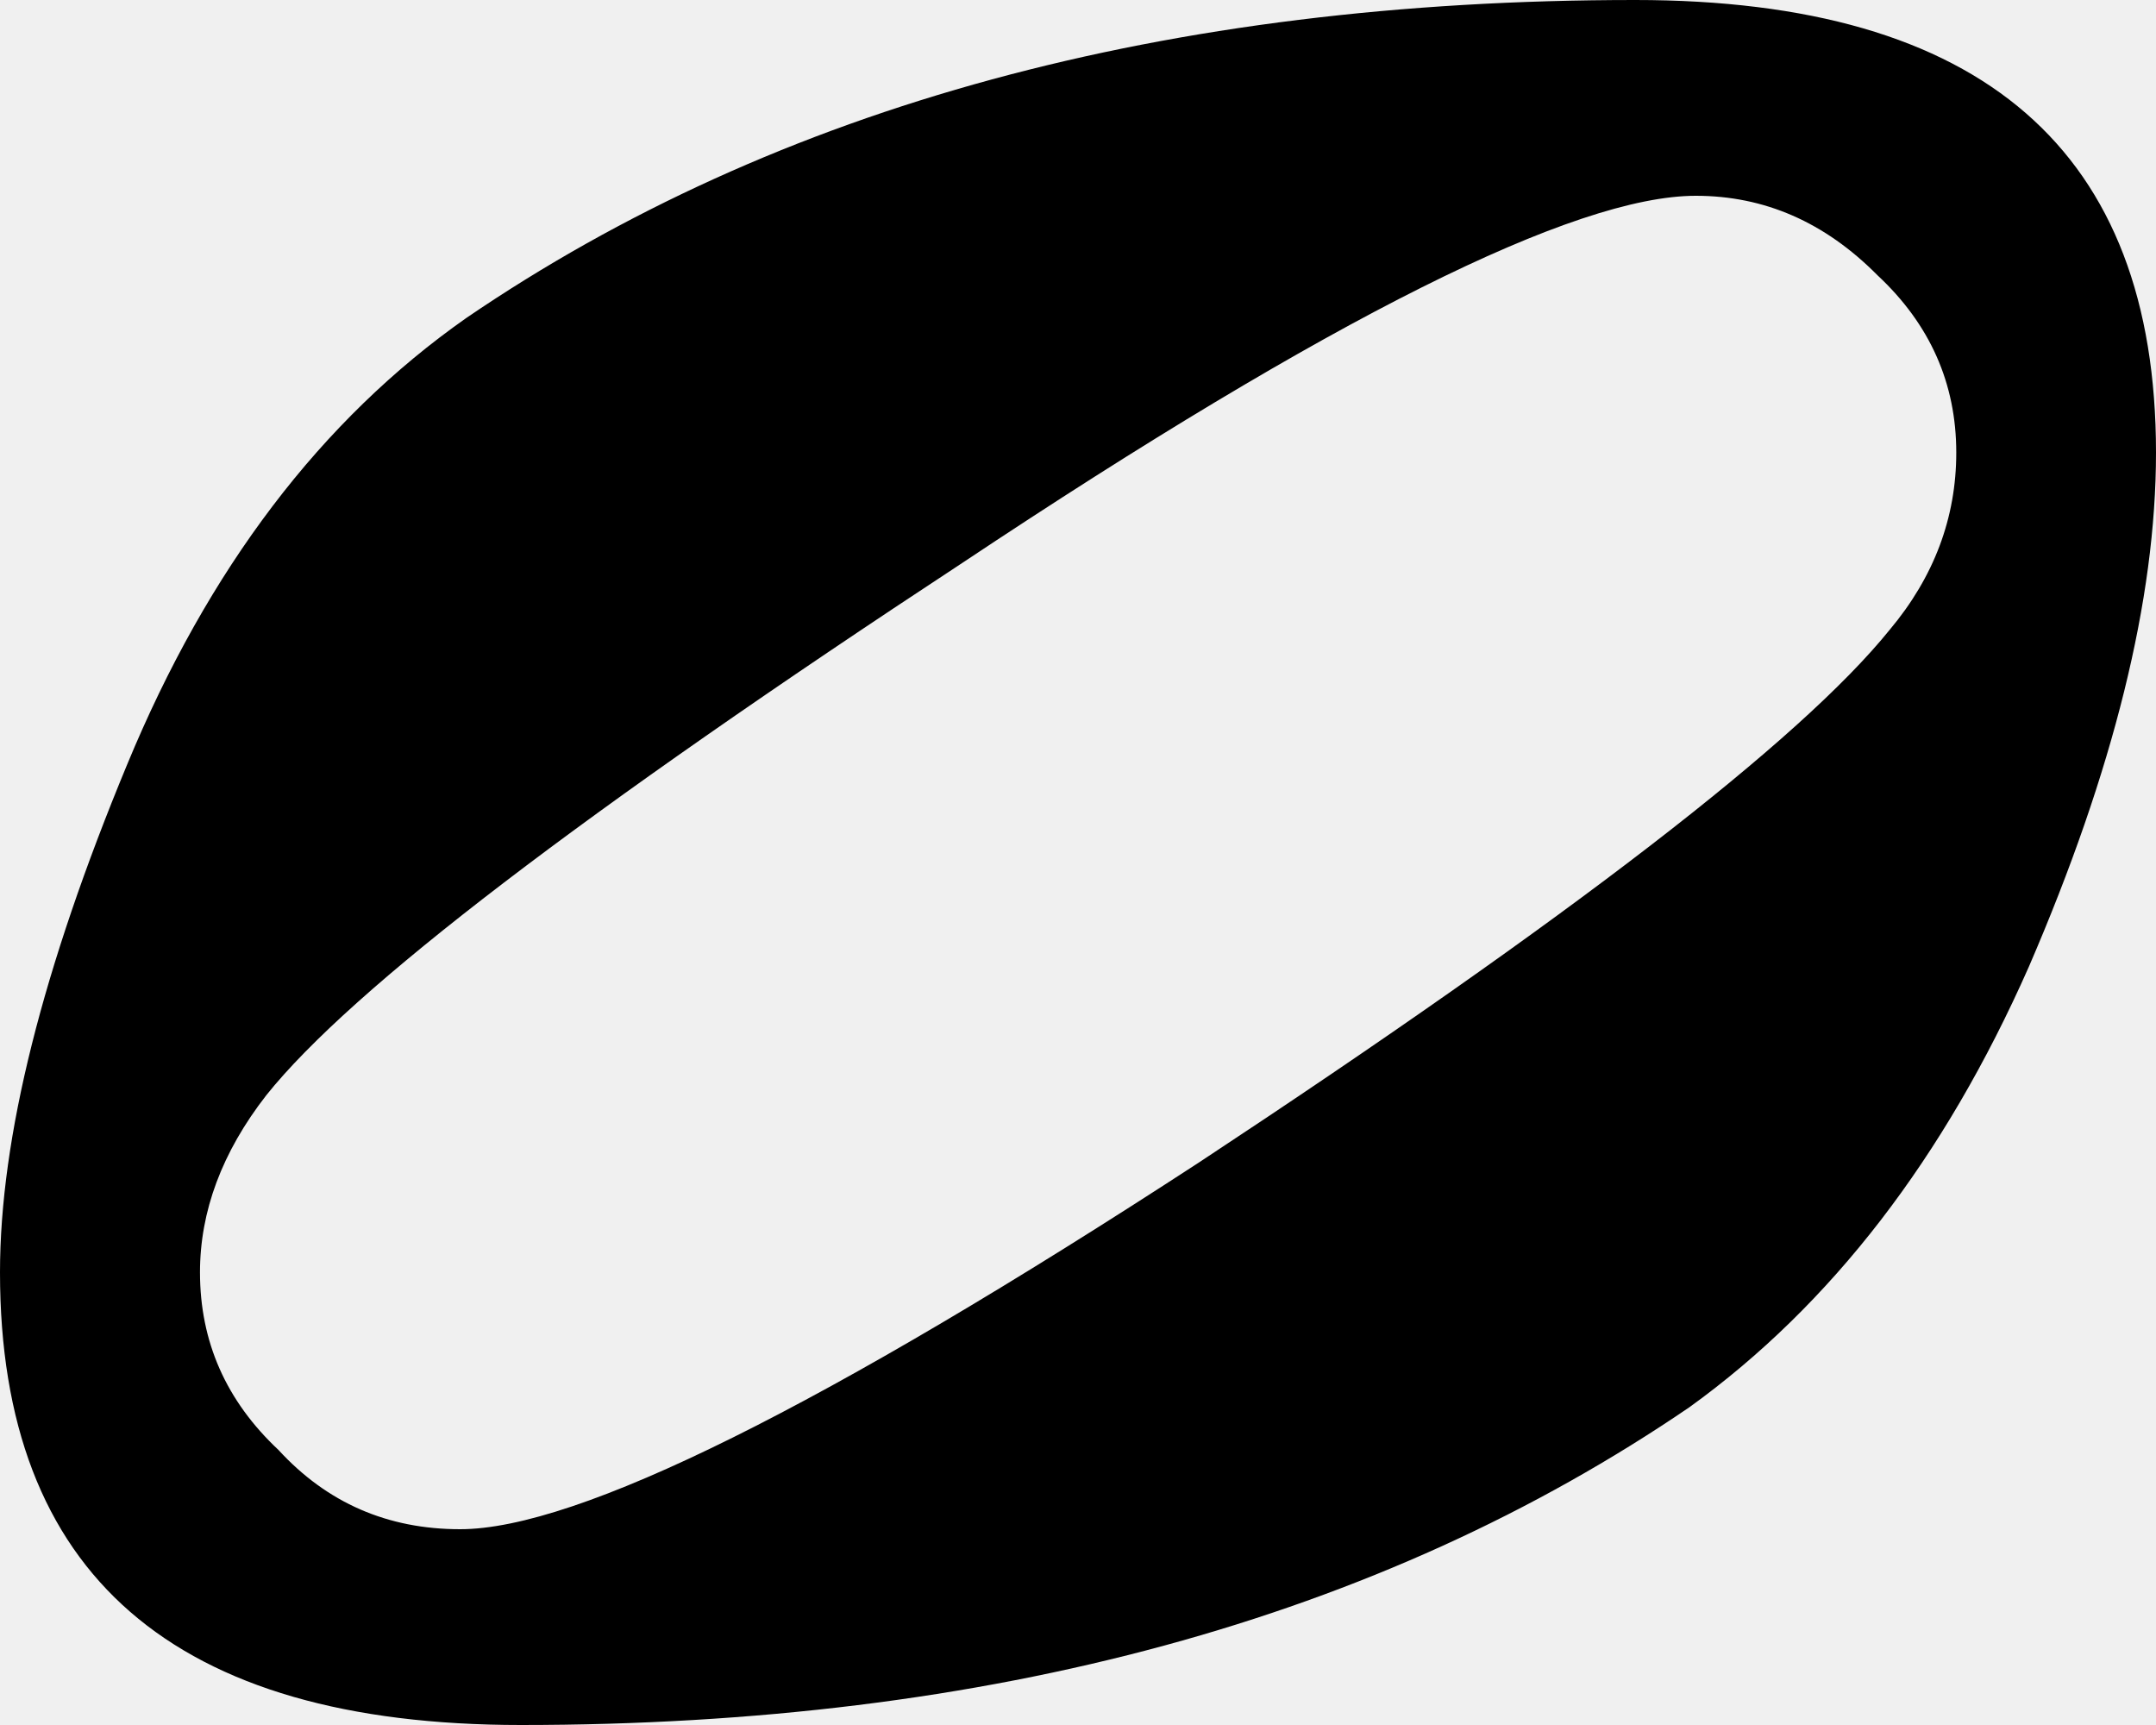
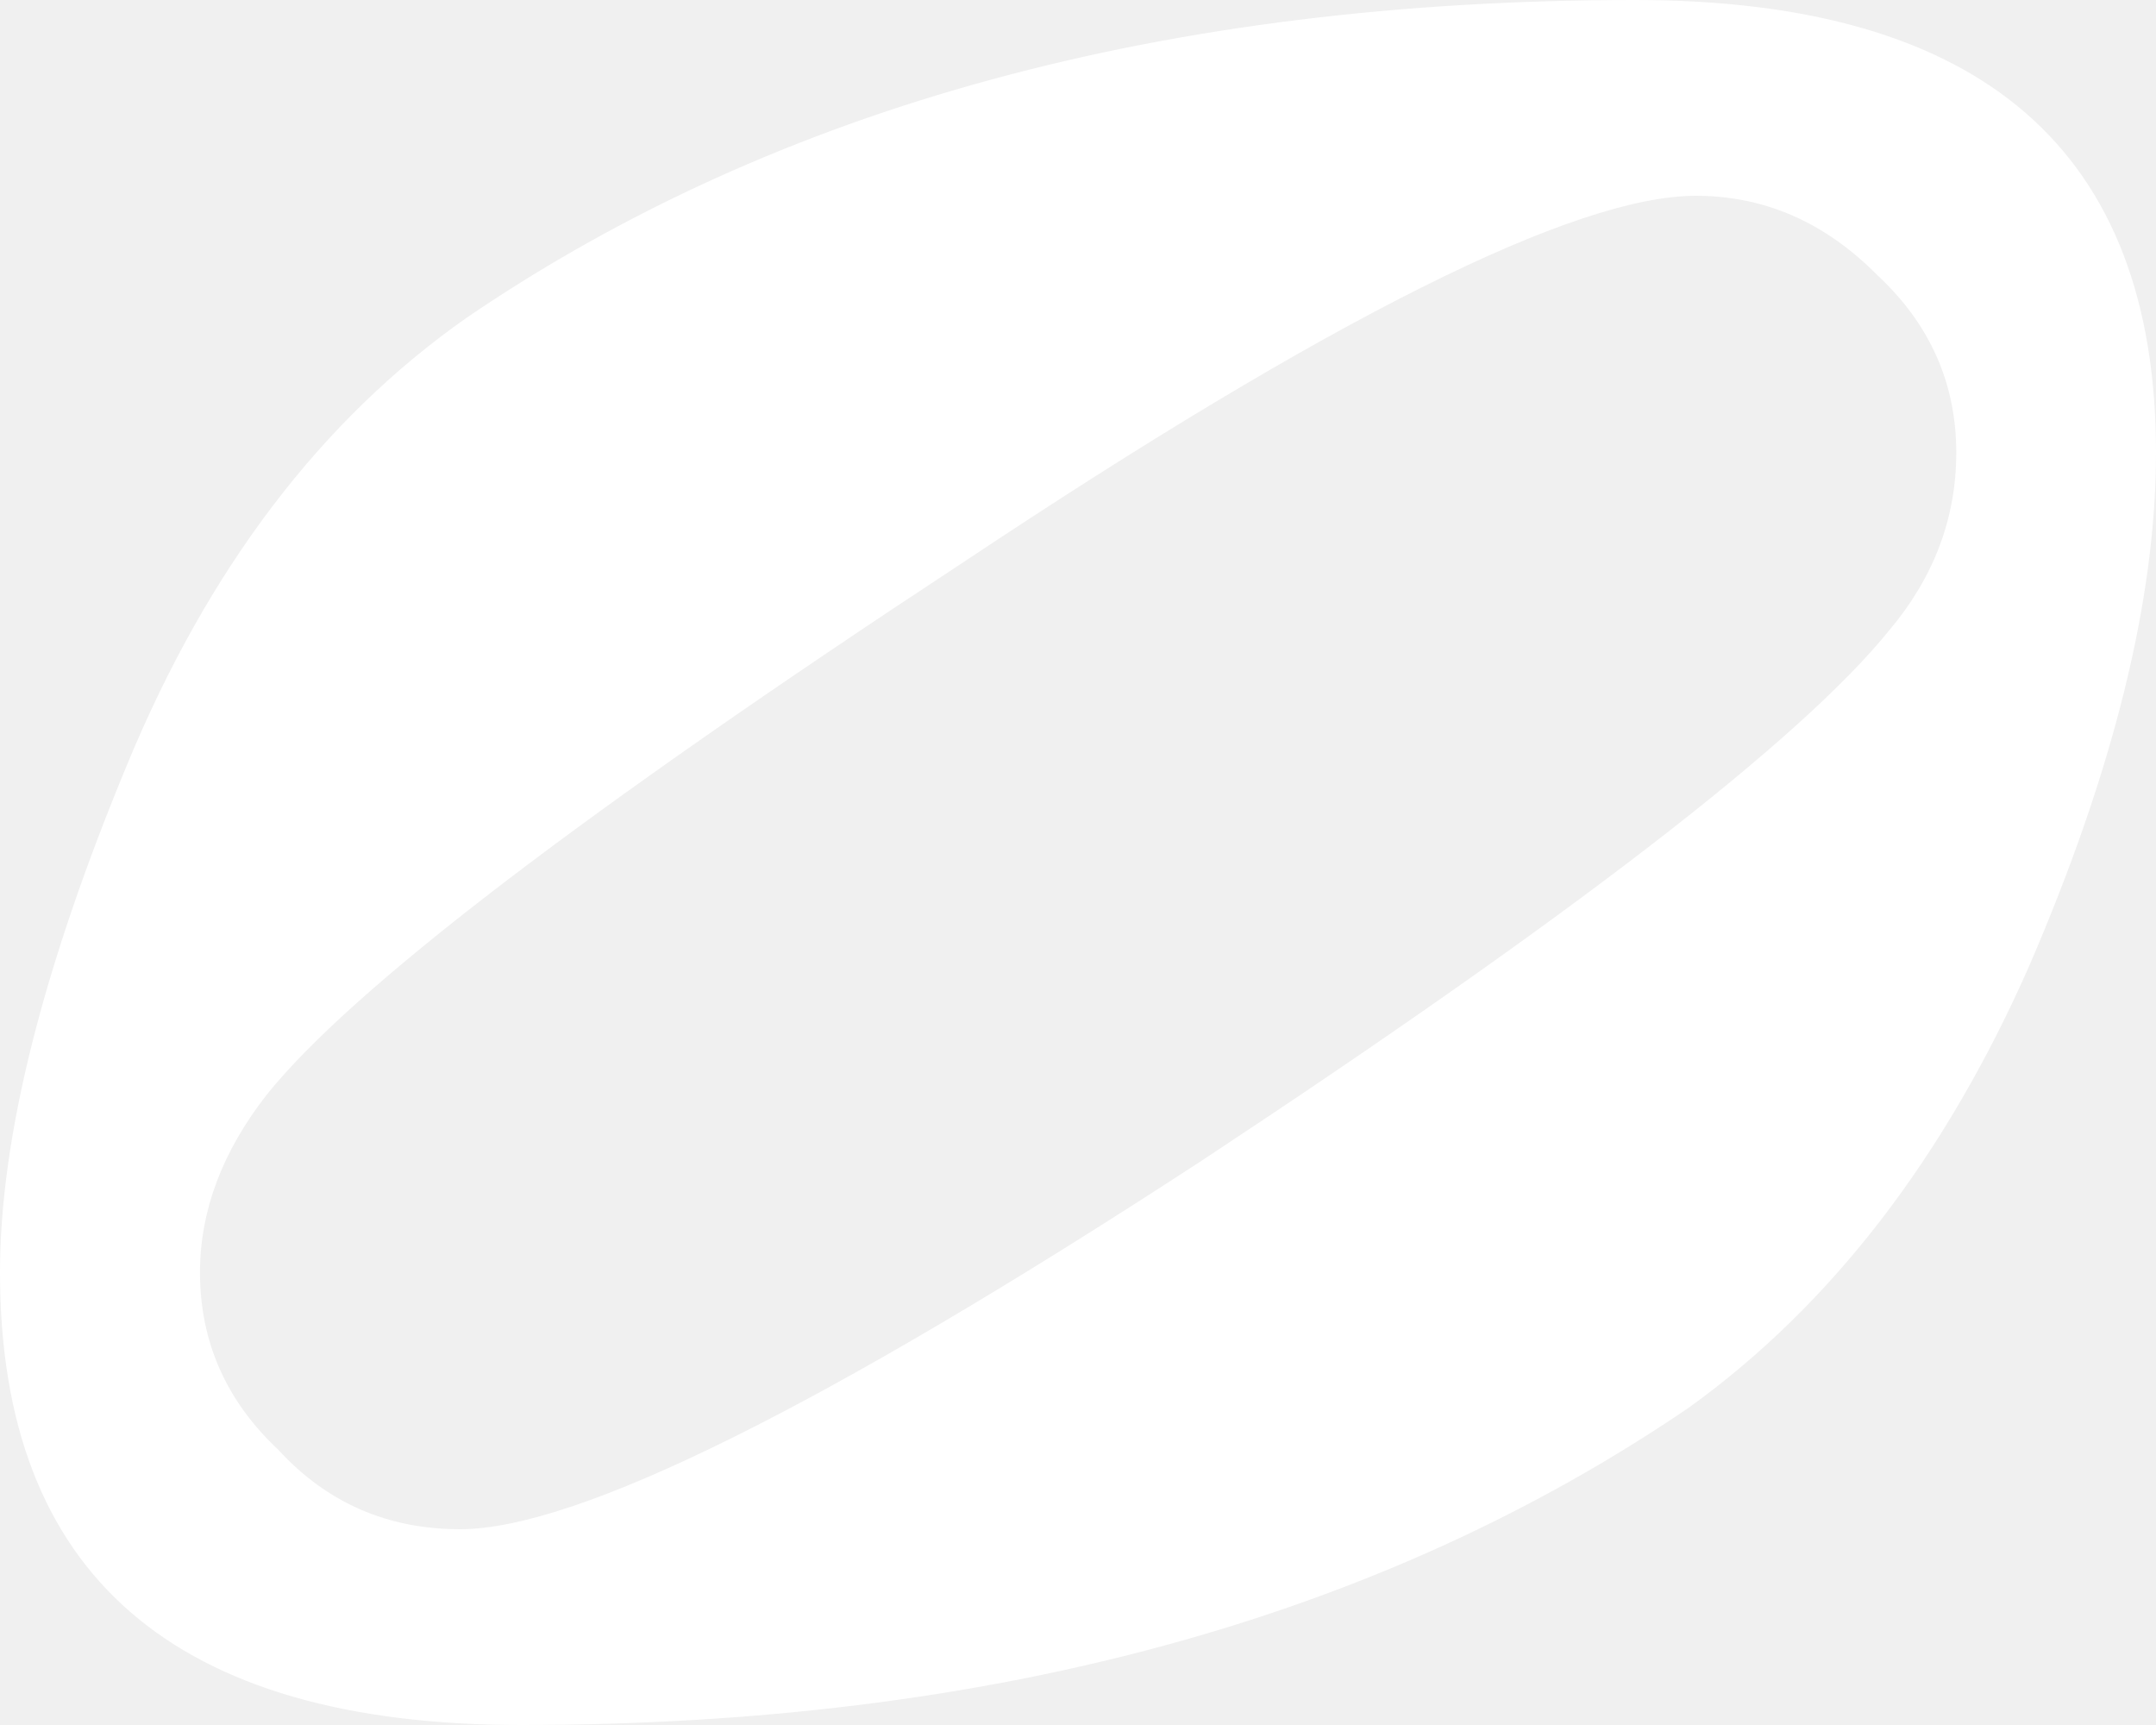
<svg xmlns="http://www.w3.org/2000/svg" width="25px" height="20px" viewBox="0 0 25 20" version="1.1">
-   <defs />
  <g id="Half" stroke="none" stroke-width="1" fill="none" fill-rule="evenodd">
-     <path d="M22.684,5.248 C22.684,4.445 22.379,3.759 21.771,3.192 C21.16,2.575 20.459,2.27 19.664,2.27 C18.258,2.27 15.425,3.686 11.164,6.523 C6.767,9.41 4.074,11.465 3.089,12.697 C2.574,13.358 2.319,14.044 2.319,14.752 C2.319,15.555 2.621,16.241 3.229,16.811 C3.793,17.425 4.494,17.73 5.336,17.73 C6.695,17.73 9.55,16.314 13.904,13.477 C18.212,10.637 20.879,8.582 21.911,7.303 C22.426,6.69 22.684,6.003 22.684,5.248 M18.959,0 C22.986,0 25,1.747 25,5.248 C25,6.951 24.507,8.938 23.526,11.208 C22.544,13.43 21.232,15.13 19.592,16.314 C15.99,18.772 11.47,20 6.041,20 C2.014,20 0,18.253 0,14.752 C0,13.19 0.493,11.229 1.474,8.865 C2.413,6.595 3.721,4.87 5.408,3.686 C9.014,1.228 13.53,0 18.959,0" id="Shape" fill="#000000" fill-rule="nonzero" />
+     <path d="M22.684,5.248 C22.684,4.445 22.379,3.759 21.771,3.192 C21.16,2.575 20.459,2.27 19.664,2.27 C18.258,2.27 15.425,3.686 11.164,6.523 C6.767,9.41 4.074,11.465 3.089,12.697 C2.574,13.358 2.319,14.044 2.319,14.752 C2.319,15.555 2.621,16.241 3.229,16.811 C3.793,17.425 4.494,17.73 5.336,17.73 C6.695,17.73 9.55,16.314 13.904,13.477 C18.212,10.637 20.879,8.582 21.911,7.303 C22.426,6.69 22.684,6.003 22.684,5.248 M18.959,0 C22.986,0 25,1.747 25,5.248 C25,6.951 24.507,8.938 23.526,11.208 C22.544,13.43 21.232,15.13 19.592,16.314 C15.99,18.772 11.47,20 6.041,20 C2.014,20 0,18.253 0,14.752 C0,13.19 0.493,11.229 1.474,8.865 C2.413,6.595 3.721,4.87 5.408,3.686 C9.014,1.228 13.53,0 18.959,0" id="Shape" fill="#ffffff" fill-rule="nonzero" />
  </g>
</svg>
